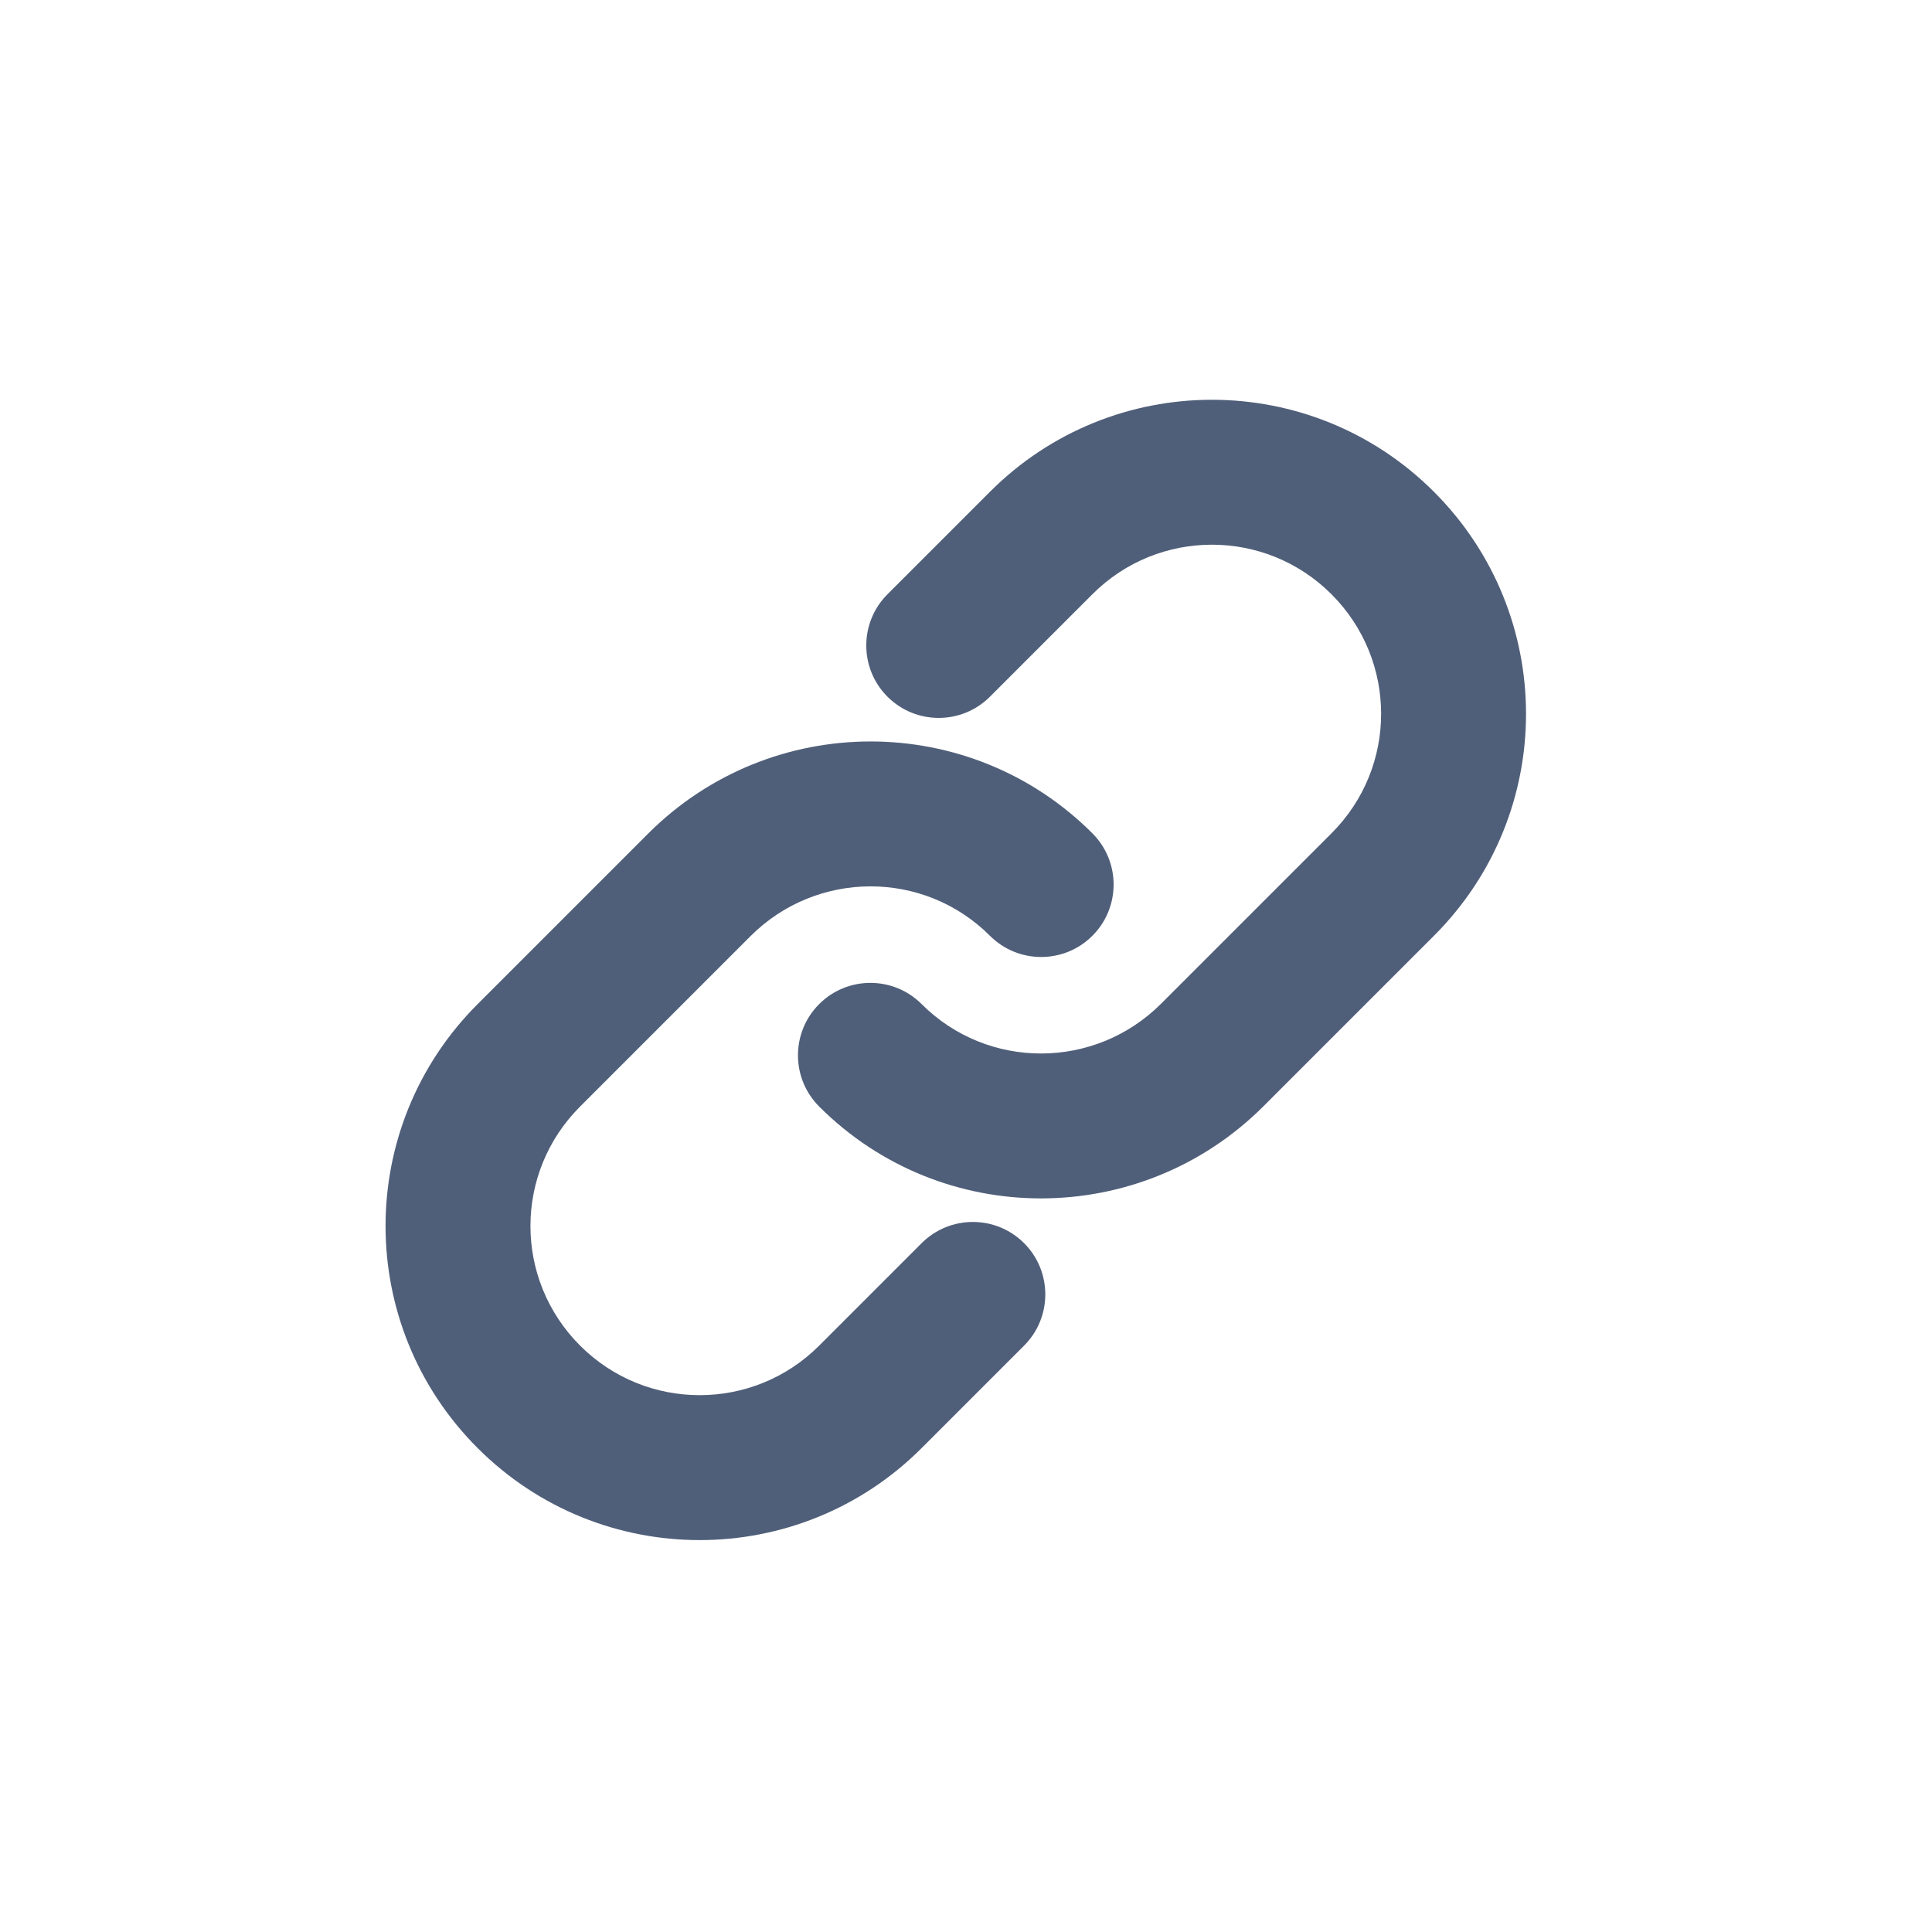
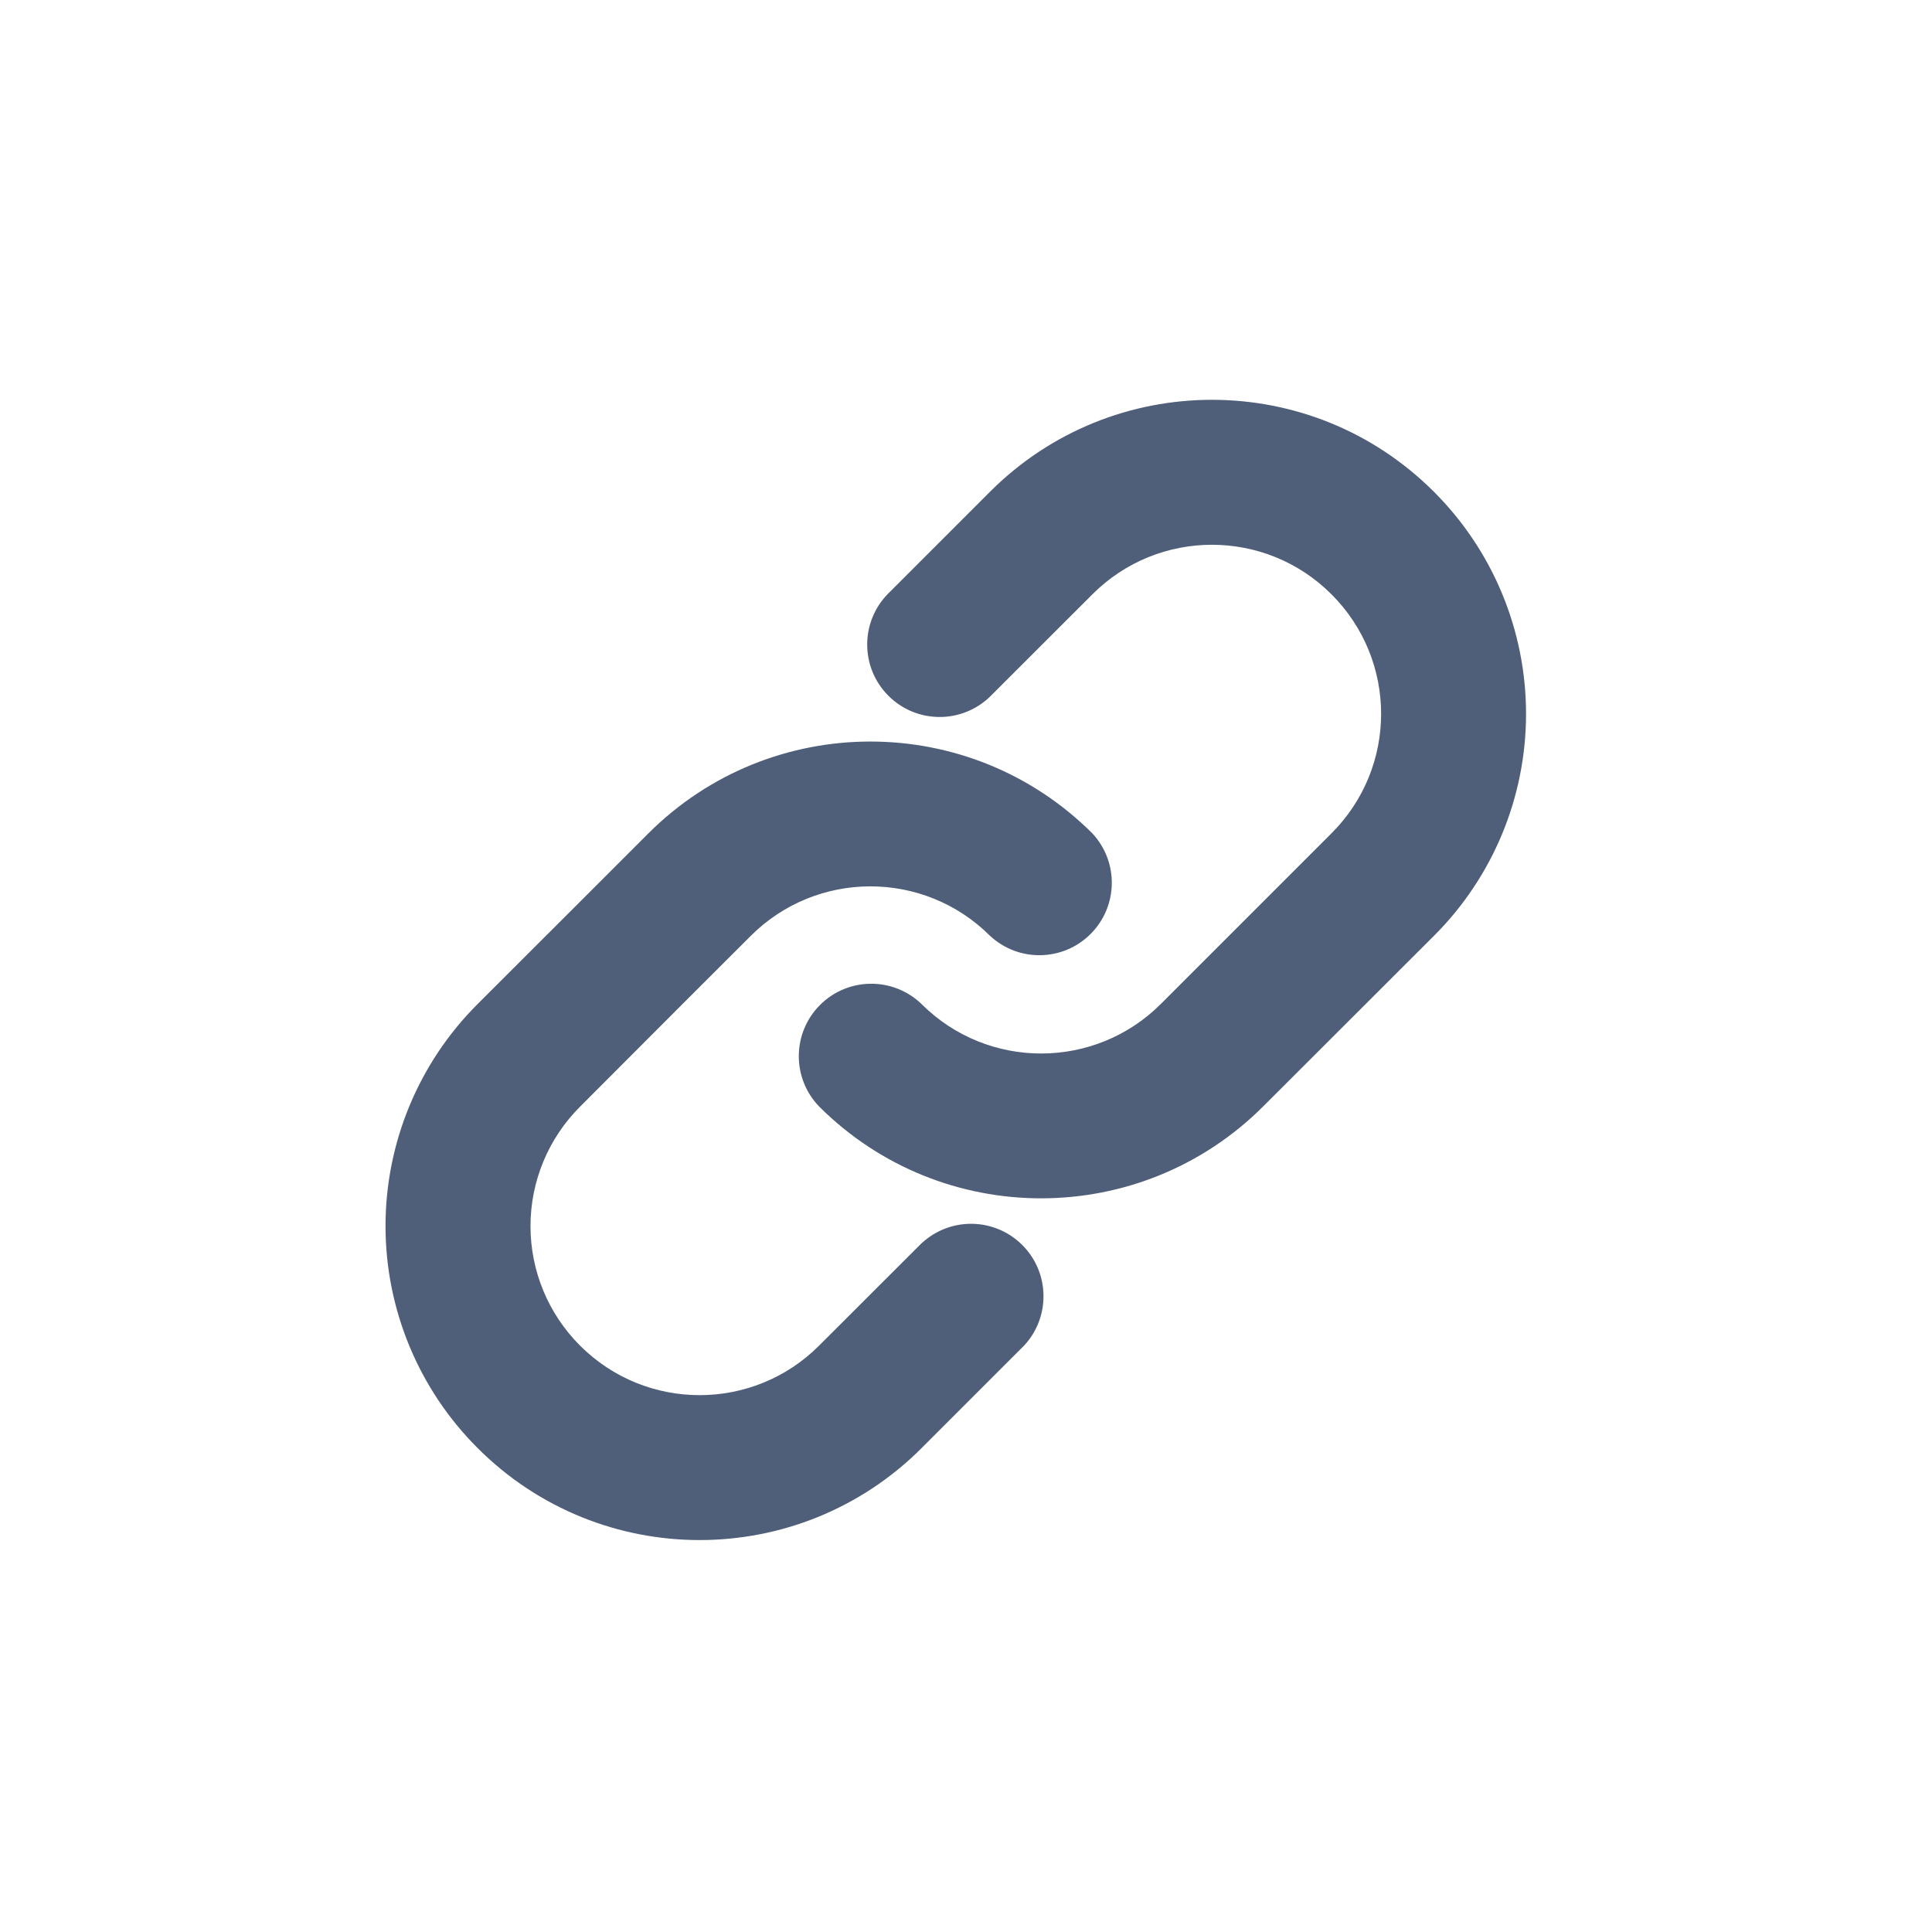
- <svg xmlns="http://www.w3.org/2000/svg" width="20px" height="20px" viewBox="0 0 20 20" version="1.1">
-   <defs />
-   <g id="Icons" stroke="none" stroke-width="1" fill="none" fill-rule="evenodd">
-     <g id="link" fill="#505F79">
-       <g transform="translate(1, 2)" id="Group">
-         <g transform="translate(8.717514, 8.217514) rotate(-315) translate(-8.717514, -8.217514) translate(4.717514, 0.717514)">
-           <path d="M2.25,5 L2.25,3.499 C2.25,2.533 3.033,1.75 4,1.75 C4.968,1.75 5.75,2.53 5.75,3.499 L5.75,5 L5.75,5.994 C5.75,6.964 4.967,7.75 4,7.75 C3.586,7.75 3.25,8.086 3.25,8.5 C3.25,8.914 3.586,9.25 4,9.25 C5.796,9.25 7.25,7.792 7.25,5.994 L7.25,5 L7.25,3.499 C7.25,1.701 5.796,0.25 4,0.25 C2.204,0.25 0.75,1.704 0.75,3.499 L0.75,5 C0.75,5.414 1.086,5.75 1.5,5.75 C1.914,5.75 2.25,5.414 2.25,5 Z M5.75,9.5 L5.75,11.001 C5.75,11.967 4.967,12.75 4,12.75 C3.032,12.75 2.25,11.97 2.25,11.001 L2.25,9.5 L2.25,8.506 C2.25,7.536 3.033,6.75 4,6.75 C4.414,6.75 4.75,6.414 4.75,6 C4.75,5.586 4.414,5.25 4,5.25 C2.204,5.25 0.75,6.708 0.75,8.506 L0.75,9.5 L0.75,11.001 C0.75,12.799 2.204,14.25 4,14.25 C5.796,14.25 7.25,12.796 7.25,11.001 L7.25,9.5 C7.25,9.086 6.914,8.75 6.5,8.75 C6.086,8.75 5.75,9.086 5.75,9.5 Z" id="Combined-Shape" />
-         </g>
-       </g>
-     </g>
-   </g>
+ <svg xmlns="http://www.w3.org/2000/svg" width="20" height="20" viewBox="0 0 20 20">
+   <path d="M10.248 7.212l1.061-1.06a1.749 1.749 0 0 1 2.474 0c.685.684.686 1.789.001 2.474l-1.061 1.061-.703.703a1.753 1.753 0 0 1-2.48.004.75.75 0 0 0-1.06 1.061 3.253 3.253 0 0 0 4.6-.005l.703-.702 1.062-1.061a3.247 3.247 0 0 0-.001-4.596 3.249 3.249 0 0 0-4.596 0l-1.06 1.06a.75.75 0 0 0 1.06 1.061zM9.54 12.87L8.479 13.93a1.749 1.749 0 0 1-2.474 0 1.747 1.747 0 0 1 0-2.474l1.06-1.062.703-.702a1.753 1.753 0 0 1 2.48-.005.75.75 0 0 0 1.06-1.06 3.253 3.253 0 0 0-4.6.004l-.703.703-1.061 1.06a3.247 3.247 0 0 0 0 4.596 3.249 3.249 0 0 0 4.596.001l1.061-1.061a.75.75 0 0 0-1.06-1.06z" fill="#505F79" fill-rule="evenodd" />
</svg>
